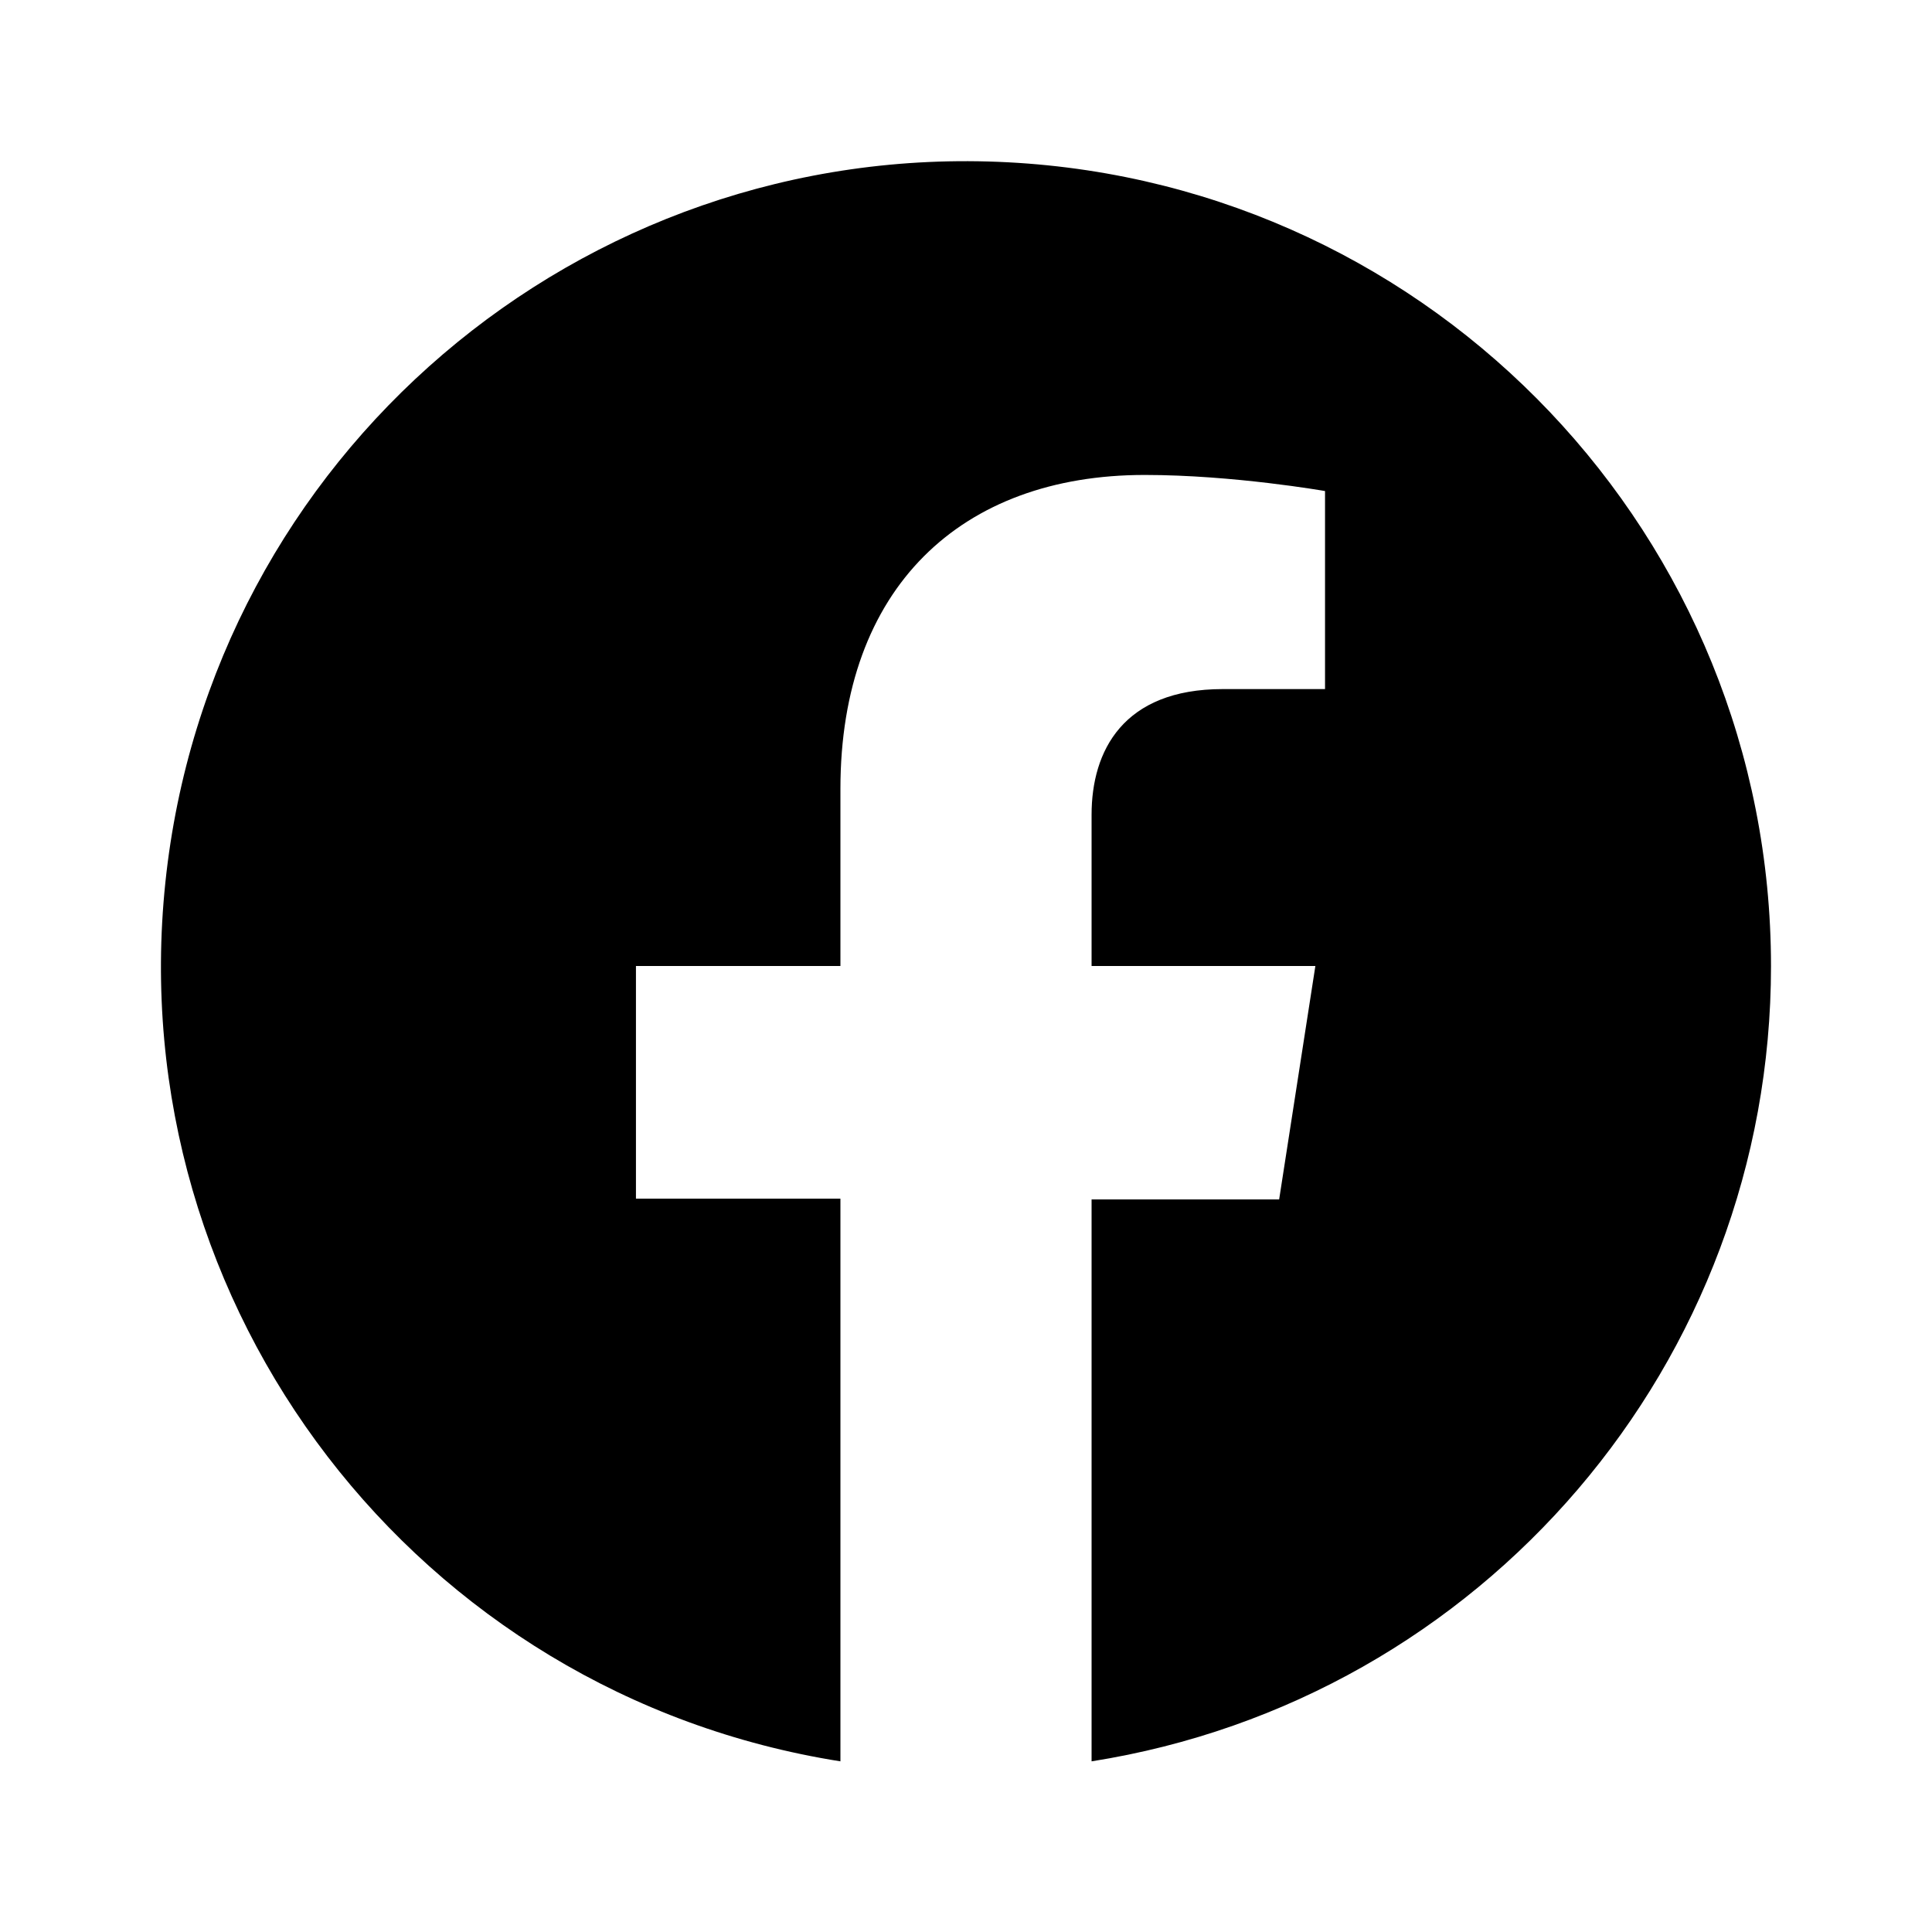
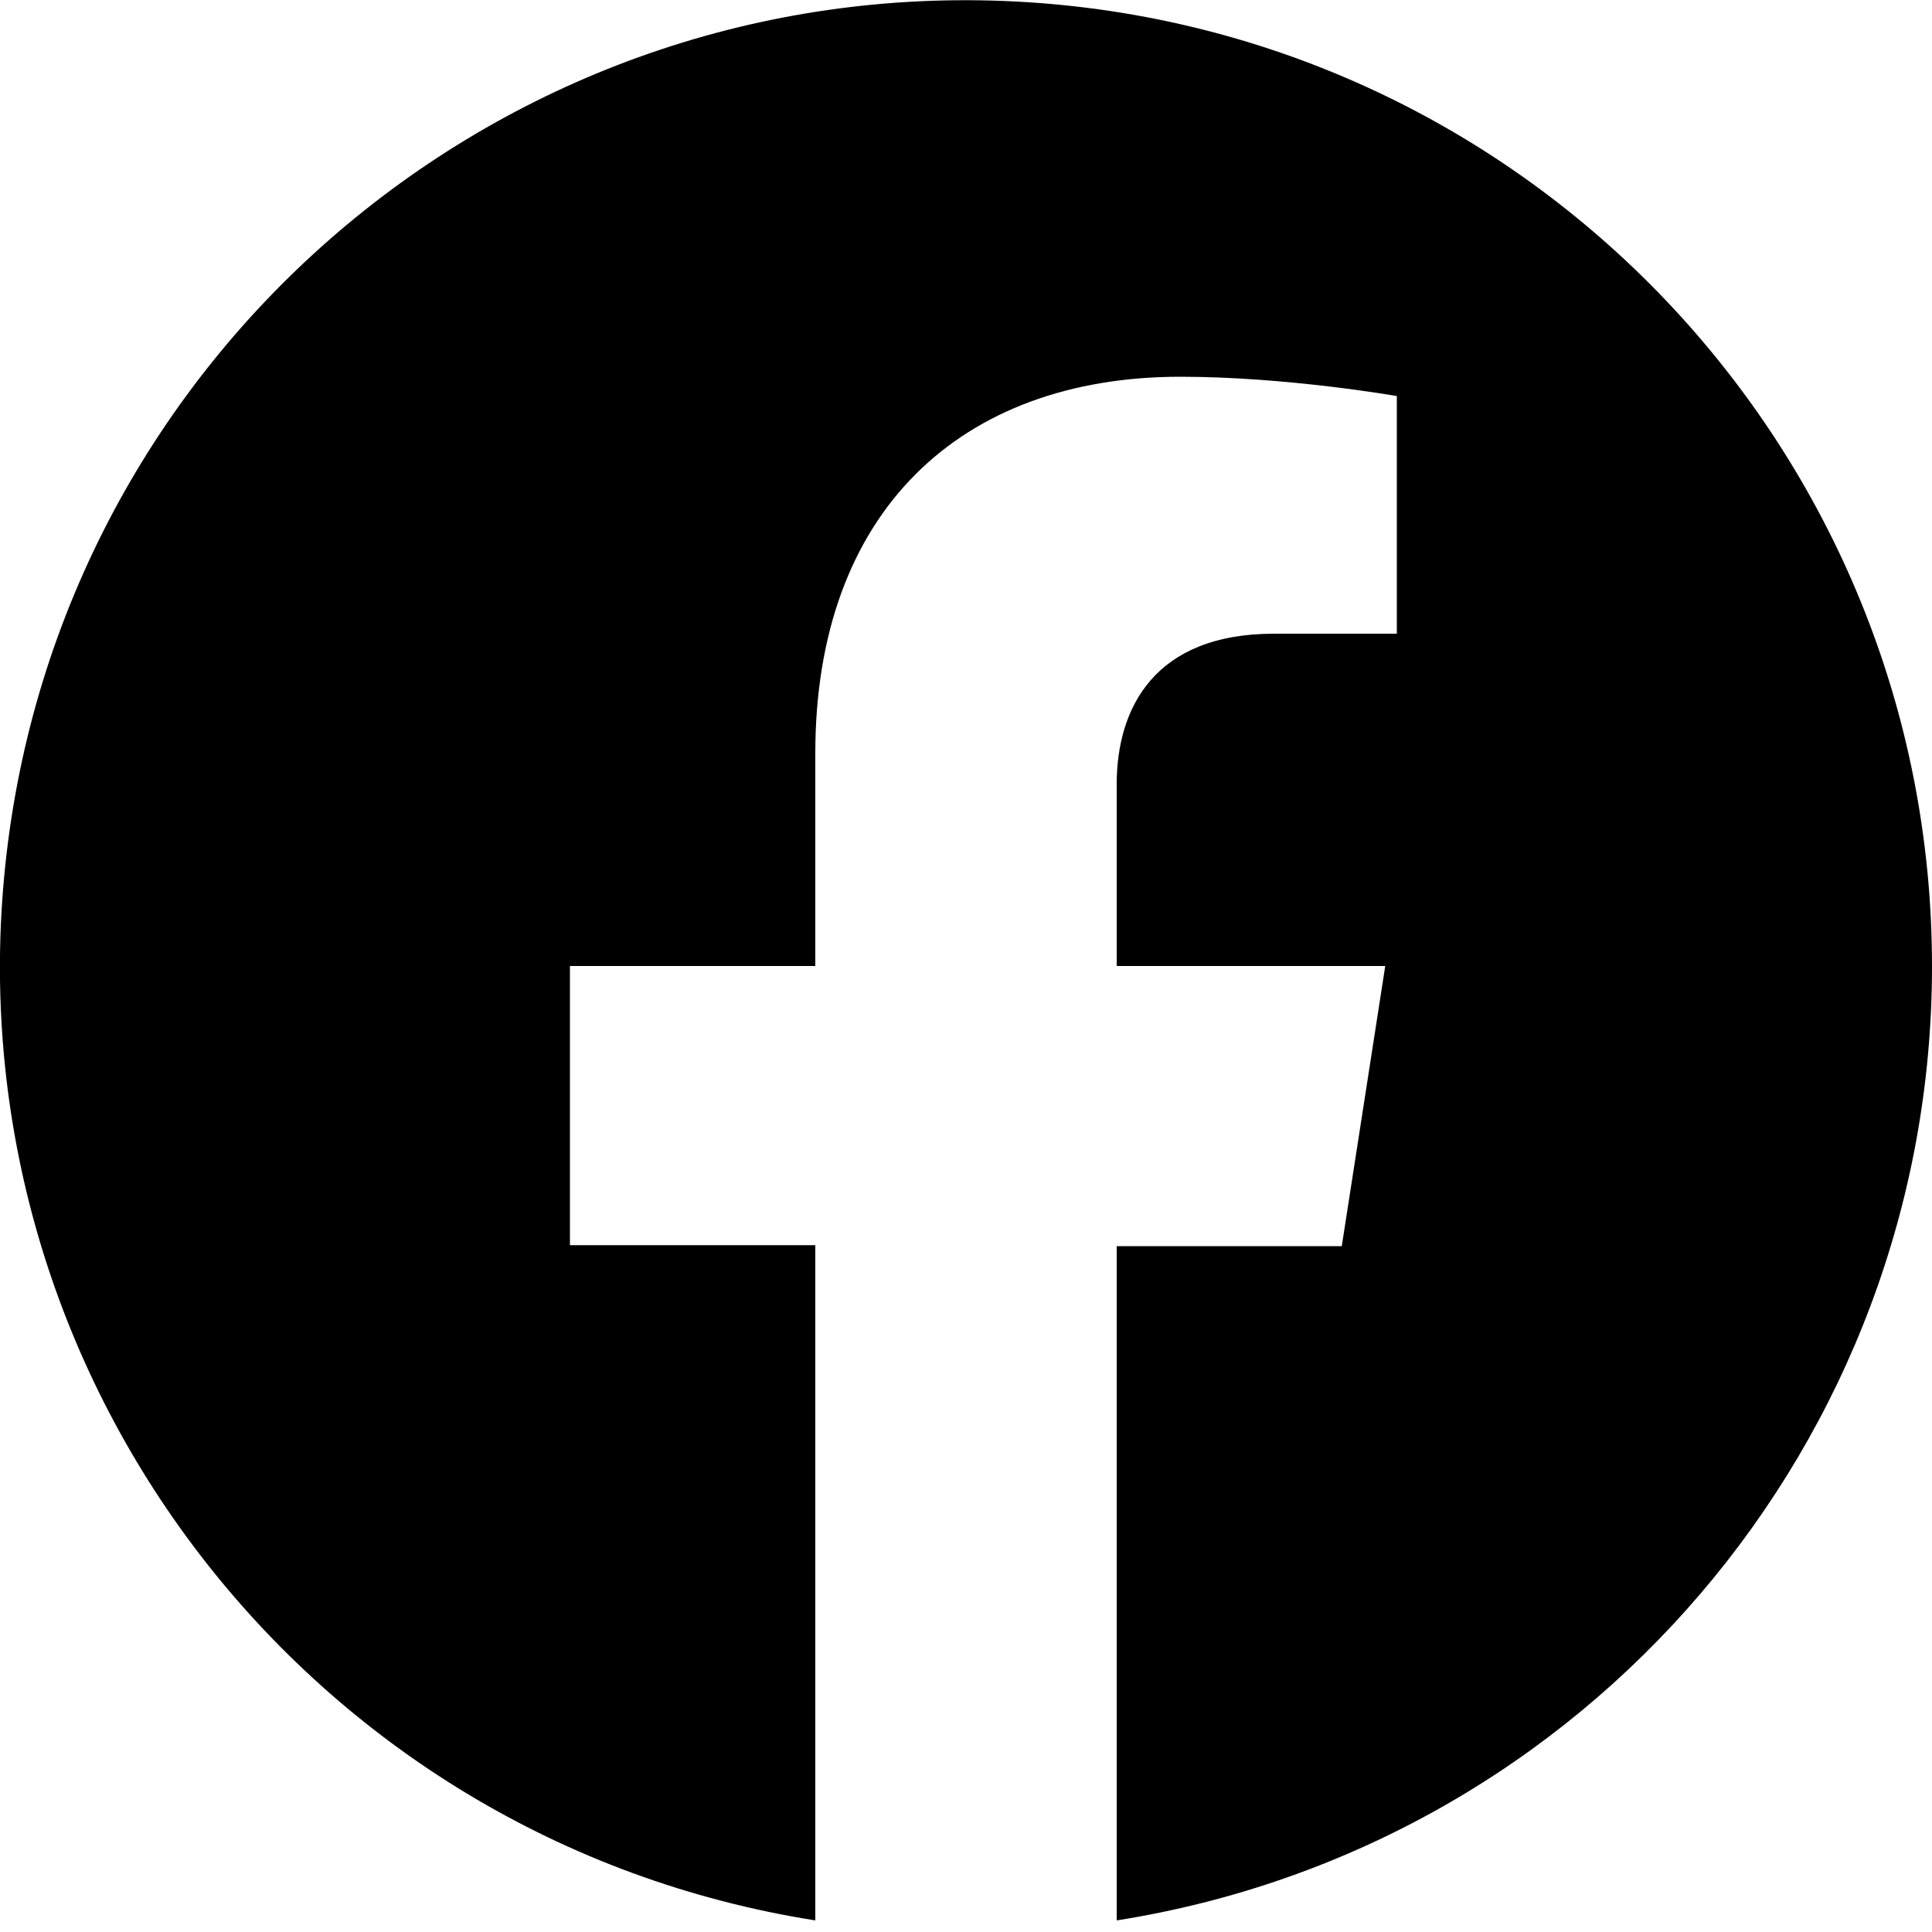
- <svg xmlns="http://www.w3.org/2000/svg" viewBox="0 0 24 24" fill="currentColor">
-   <path d="M22 12a10 10 0 1 0-11.56 9.88v-6.99H7.9V12h2.54V9.8c0-2.5 1.5-3.9 3.78-3.9 1.1 0 2.24.2 2.24.2v2.46h-1.27c-1.24 0-1.63.77-1.63 1.56V12h2.78l-.45 2.9h-2.33v6.98A10 10 0 0 0 22 12Z" />
+ <svg xmlns="http://www.w3.org/2000/svg" viewBox="0 0 20 20" fill="currentColor">
+   <path d="M20 10a10 10 0 1 0-11.56 9.88v-6.99H5.9V10h2.54V7.8c0-2.5 1.5-3.9 3.78-3.9 1.1 0 2.24.2 2.24.2v2.46h-1.27c-1.24 0-1.63.77-1.63 1.56V10h2.78l-.45 2.9h-2.33v6.98A10 10 0 0 0 20 10Z" />
</svg>
